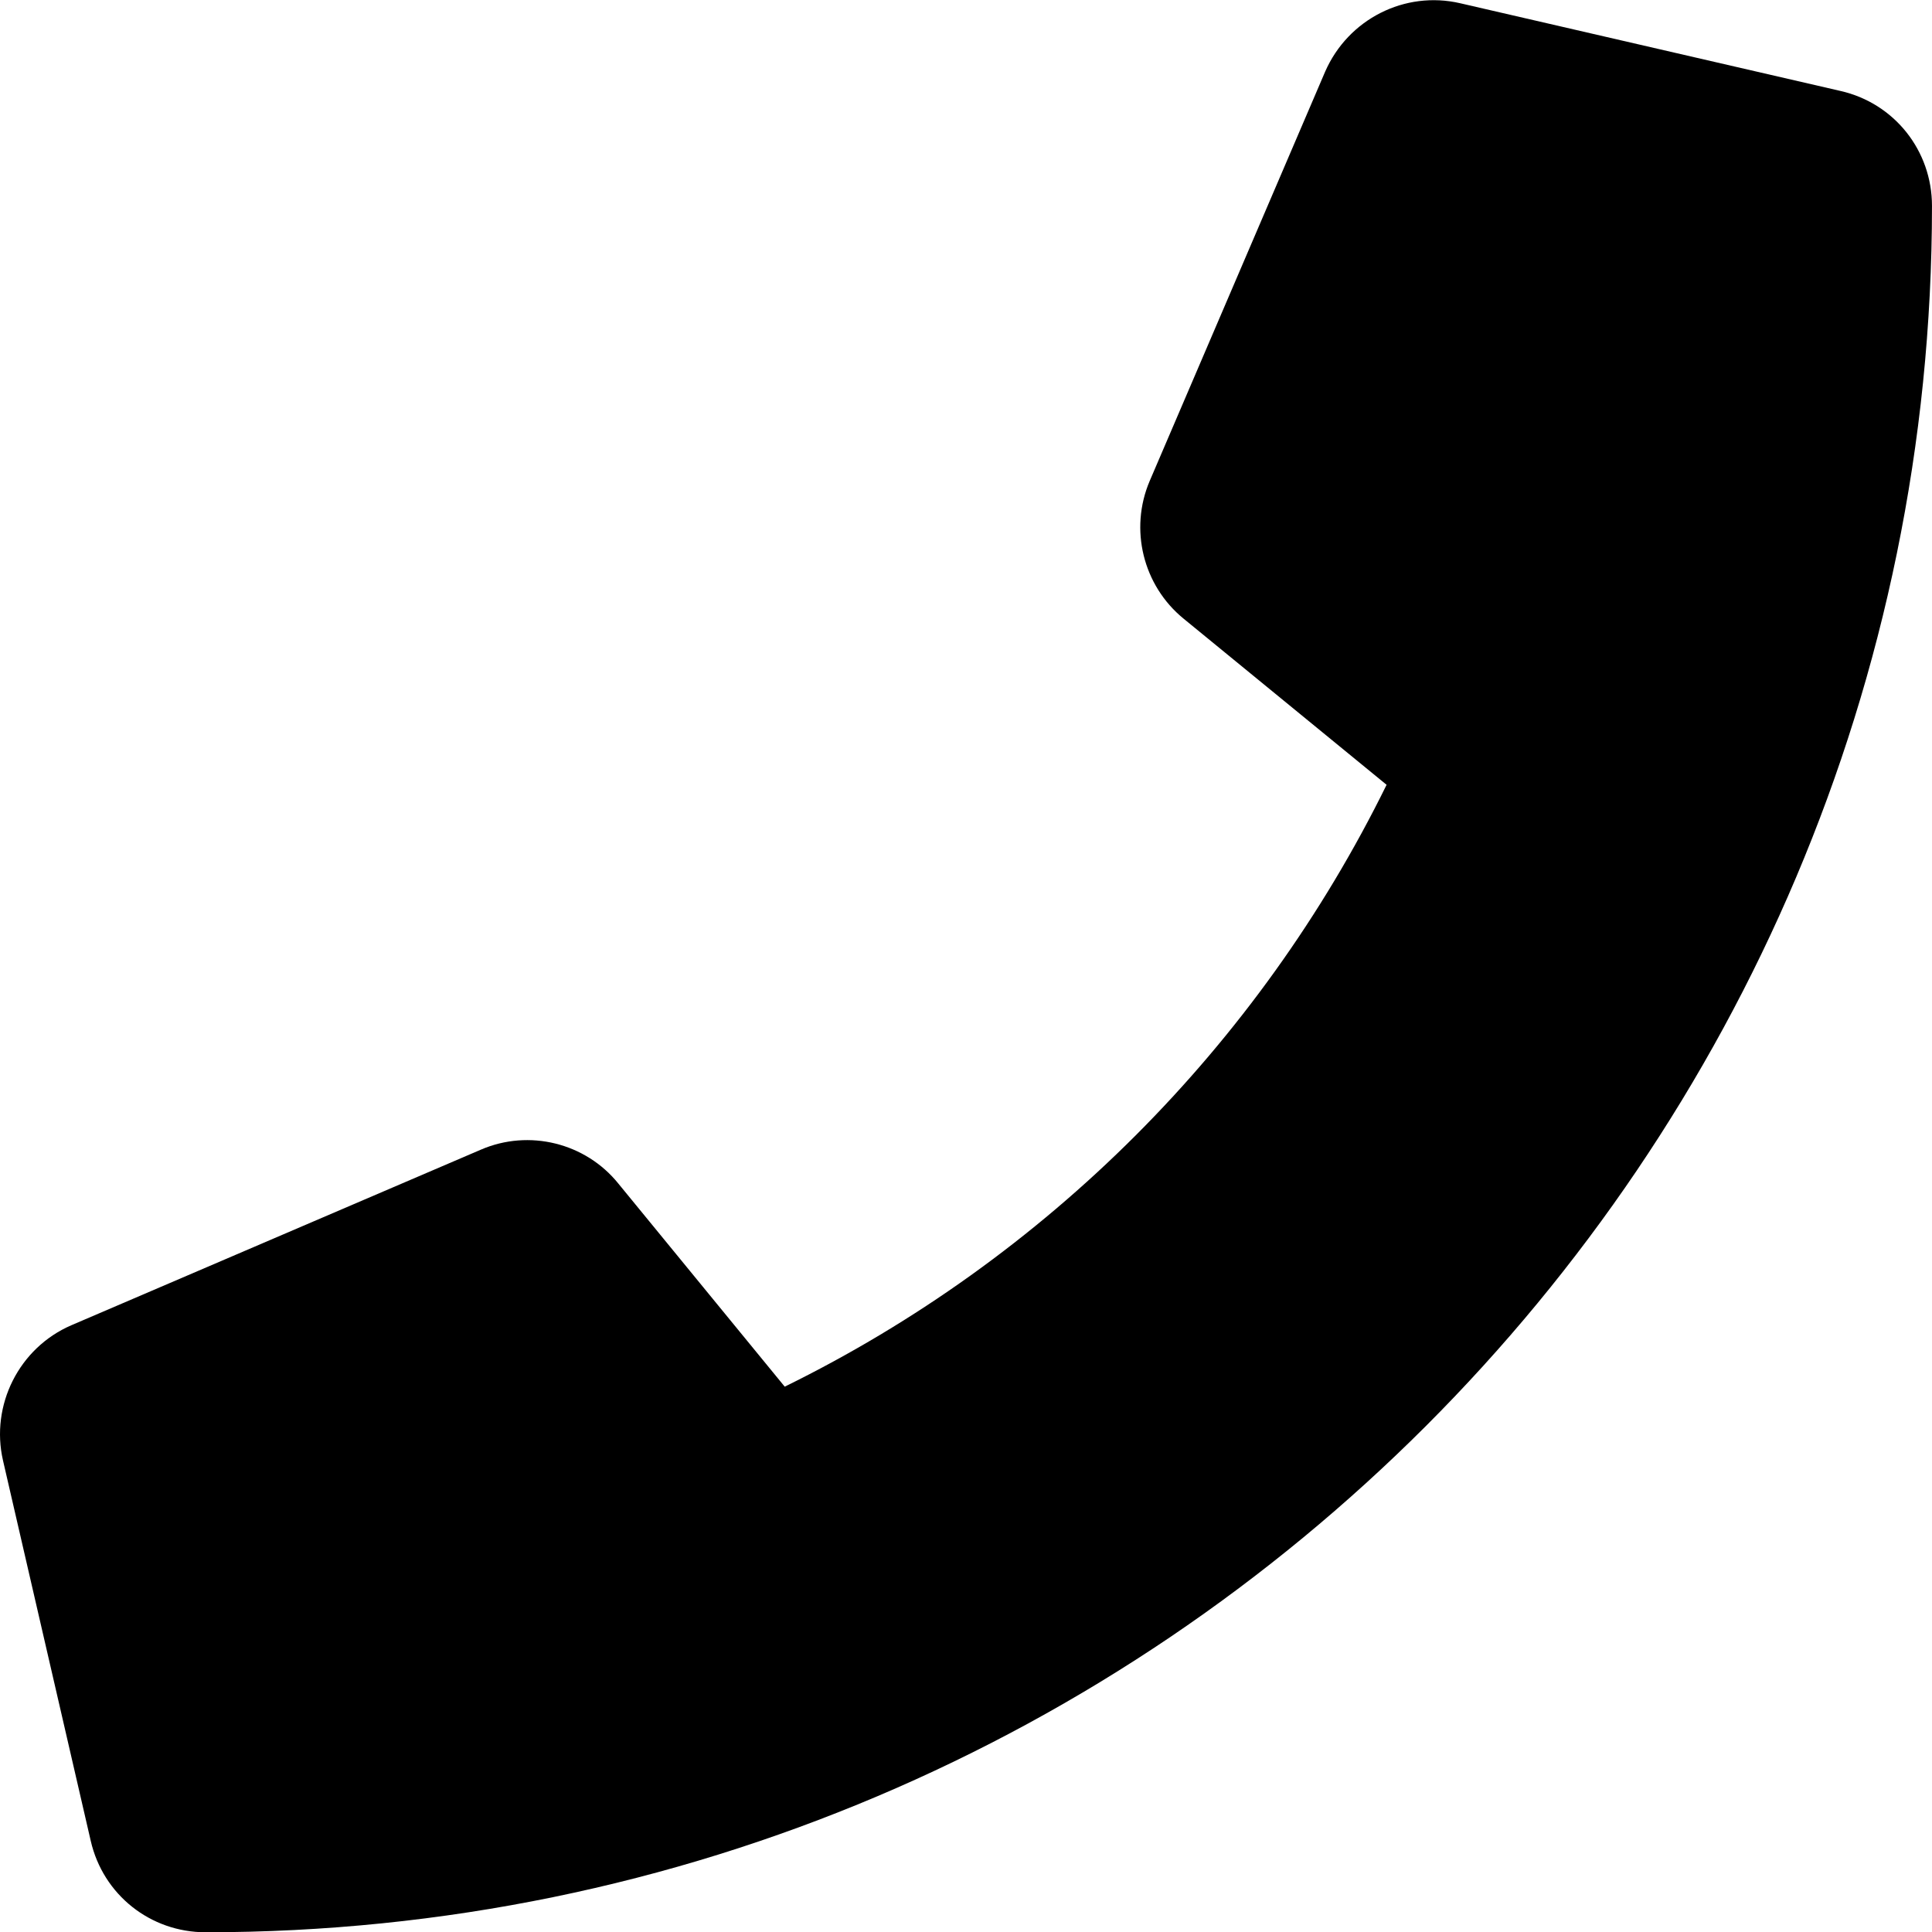
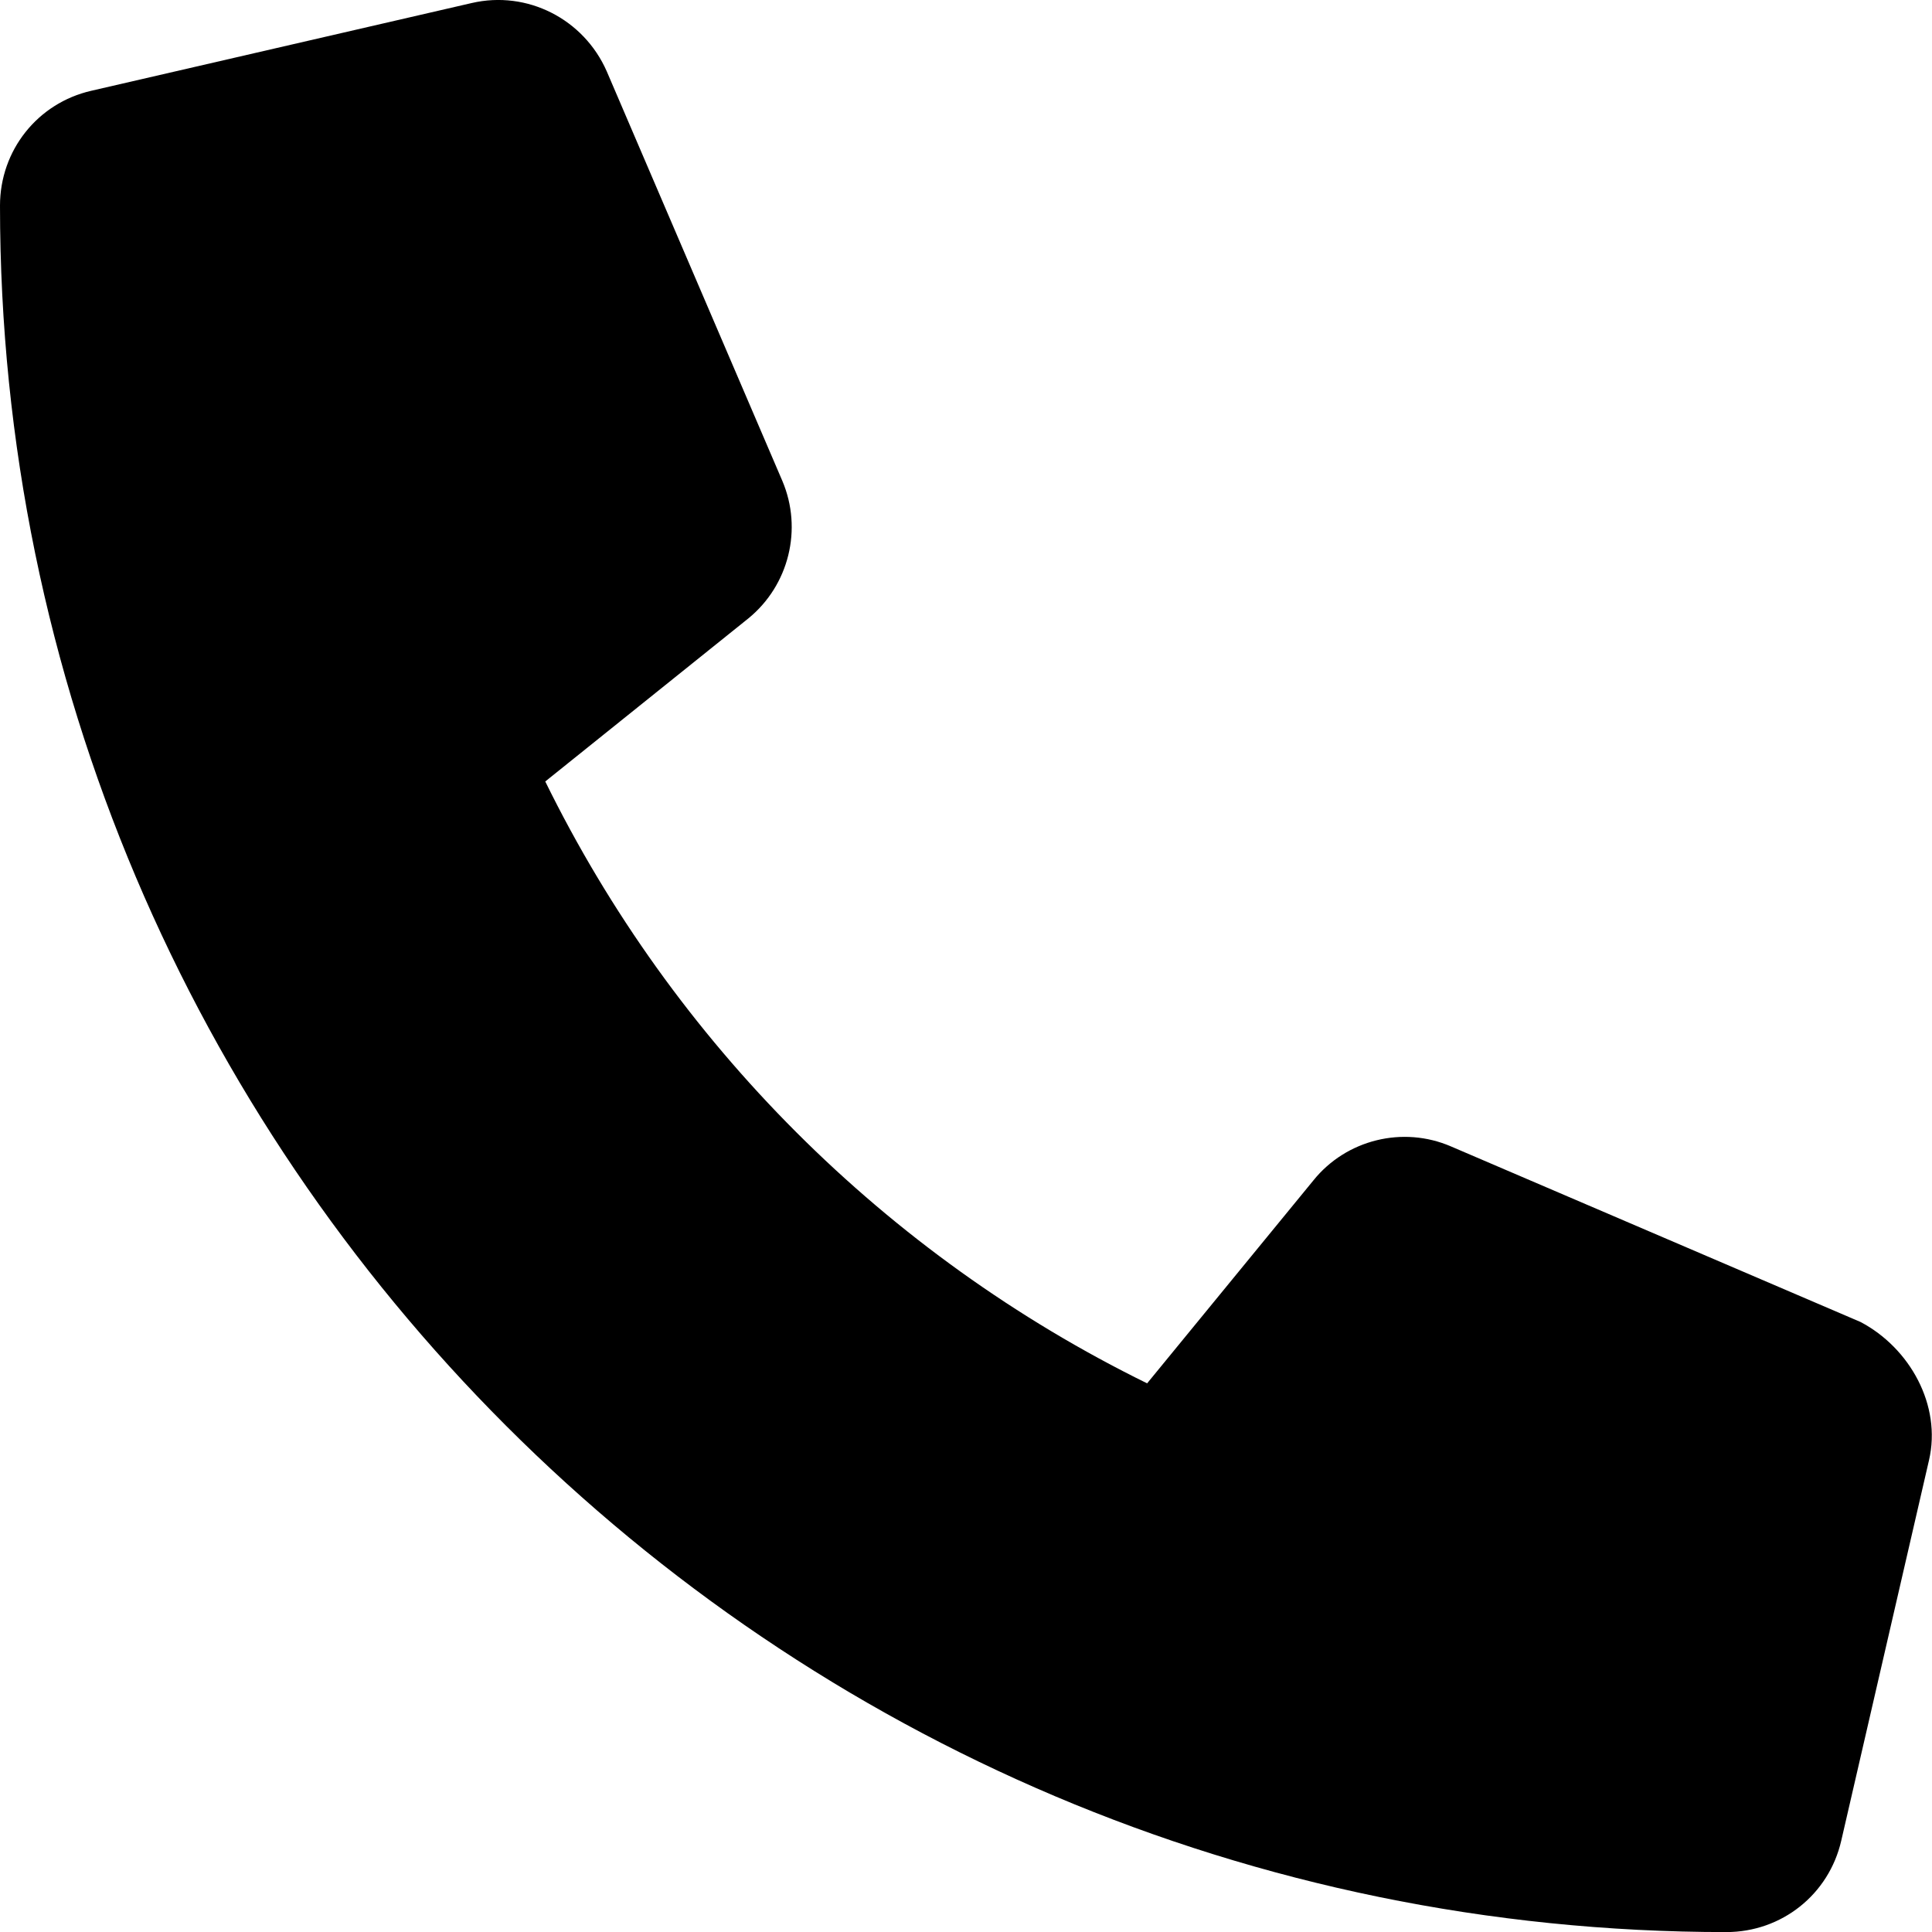
<svg xmlns="http://www.w3.org/2000/svg" viewBox="0 0 512 512">
-   <path d="M18.92 351.2l108.5-46.52c12.78-5.531 27.77-1.801 36.45 8.98l44.09 53.82c69.25-34 125.5-90.31 159.5-159.5l-53.81-44.04c-10.75-8.781-14.41-23.69-8.974-36.47l46.51-108.5c6.094-13.91 21.1-21.52 35.79-18.11l100.8 23.25c14.25 3.25 24.22 15.8 24.22 30.46c0 252.3-205.2 457.5-457.5 457.5c-14.67 0-27.18-9.968-30.45-24.22l-23.25-100.8C-2.571 372.4 5.018 357.2 18.92 351.2z" />
+   <path d="M511.2 387l-23.25 100.8c-3.266 14.25-15.79 24.22-30.46 24.22C205.2 512 0 306.8 0 54.5c0-14.66 9.969-27.2 24.22-30.45l100.8-23.25C139.7-2.602 154.7 5.018 160.8 18.92l46.52 108.5c5.438 12.78 1.77 27.67-8.98 36.45L144.5 207.1c33.98 69.22 90.26 125.5 159.5 159.5l44.08-53.8c8.688-10.78 23.69-14.51 36.47-8.975l108.5 46.51C506.1 357.2 514.6 372.4 511.2 387z" />
</svg>
